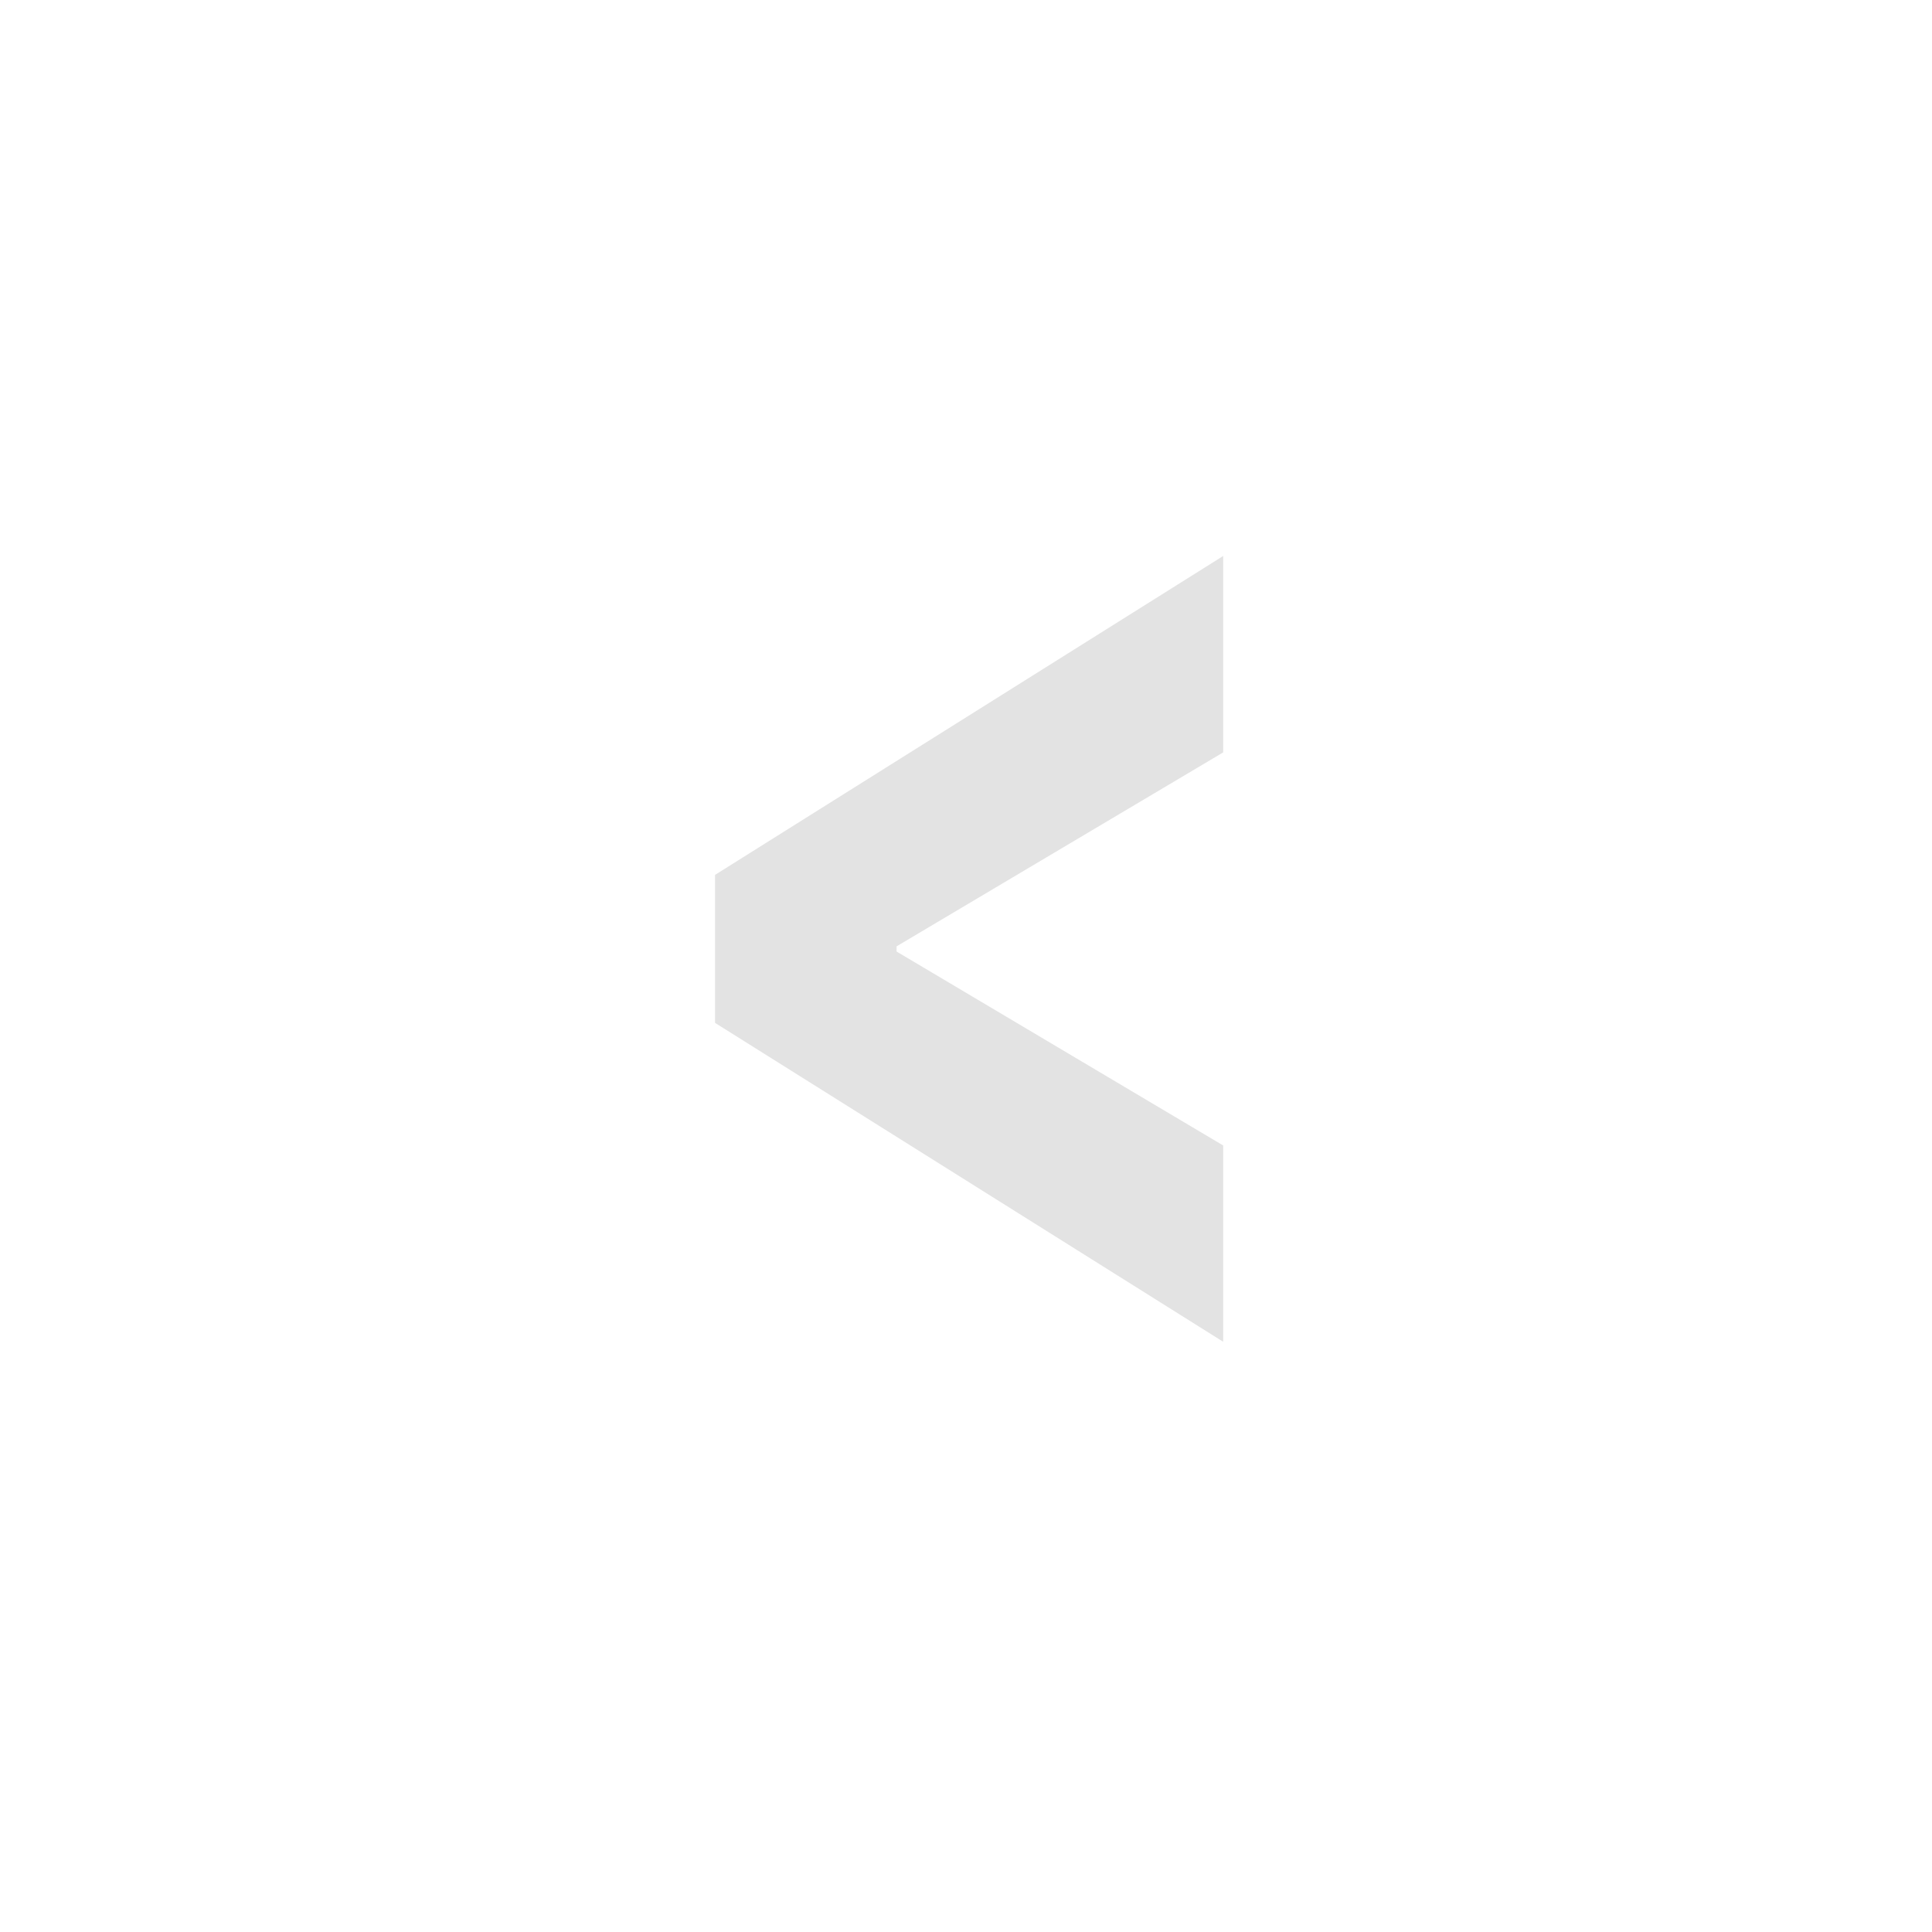
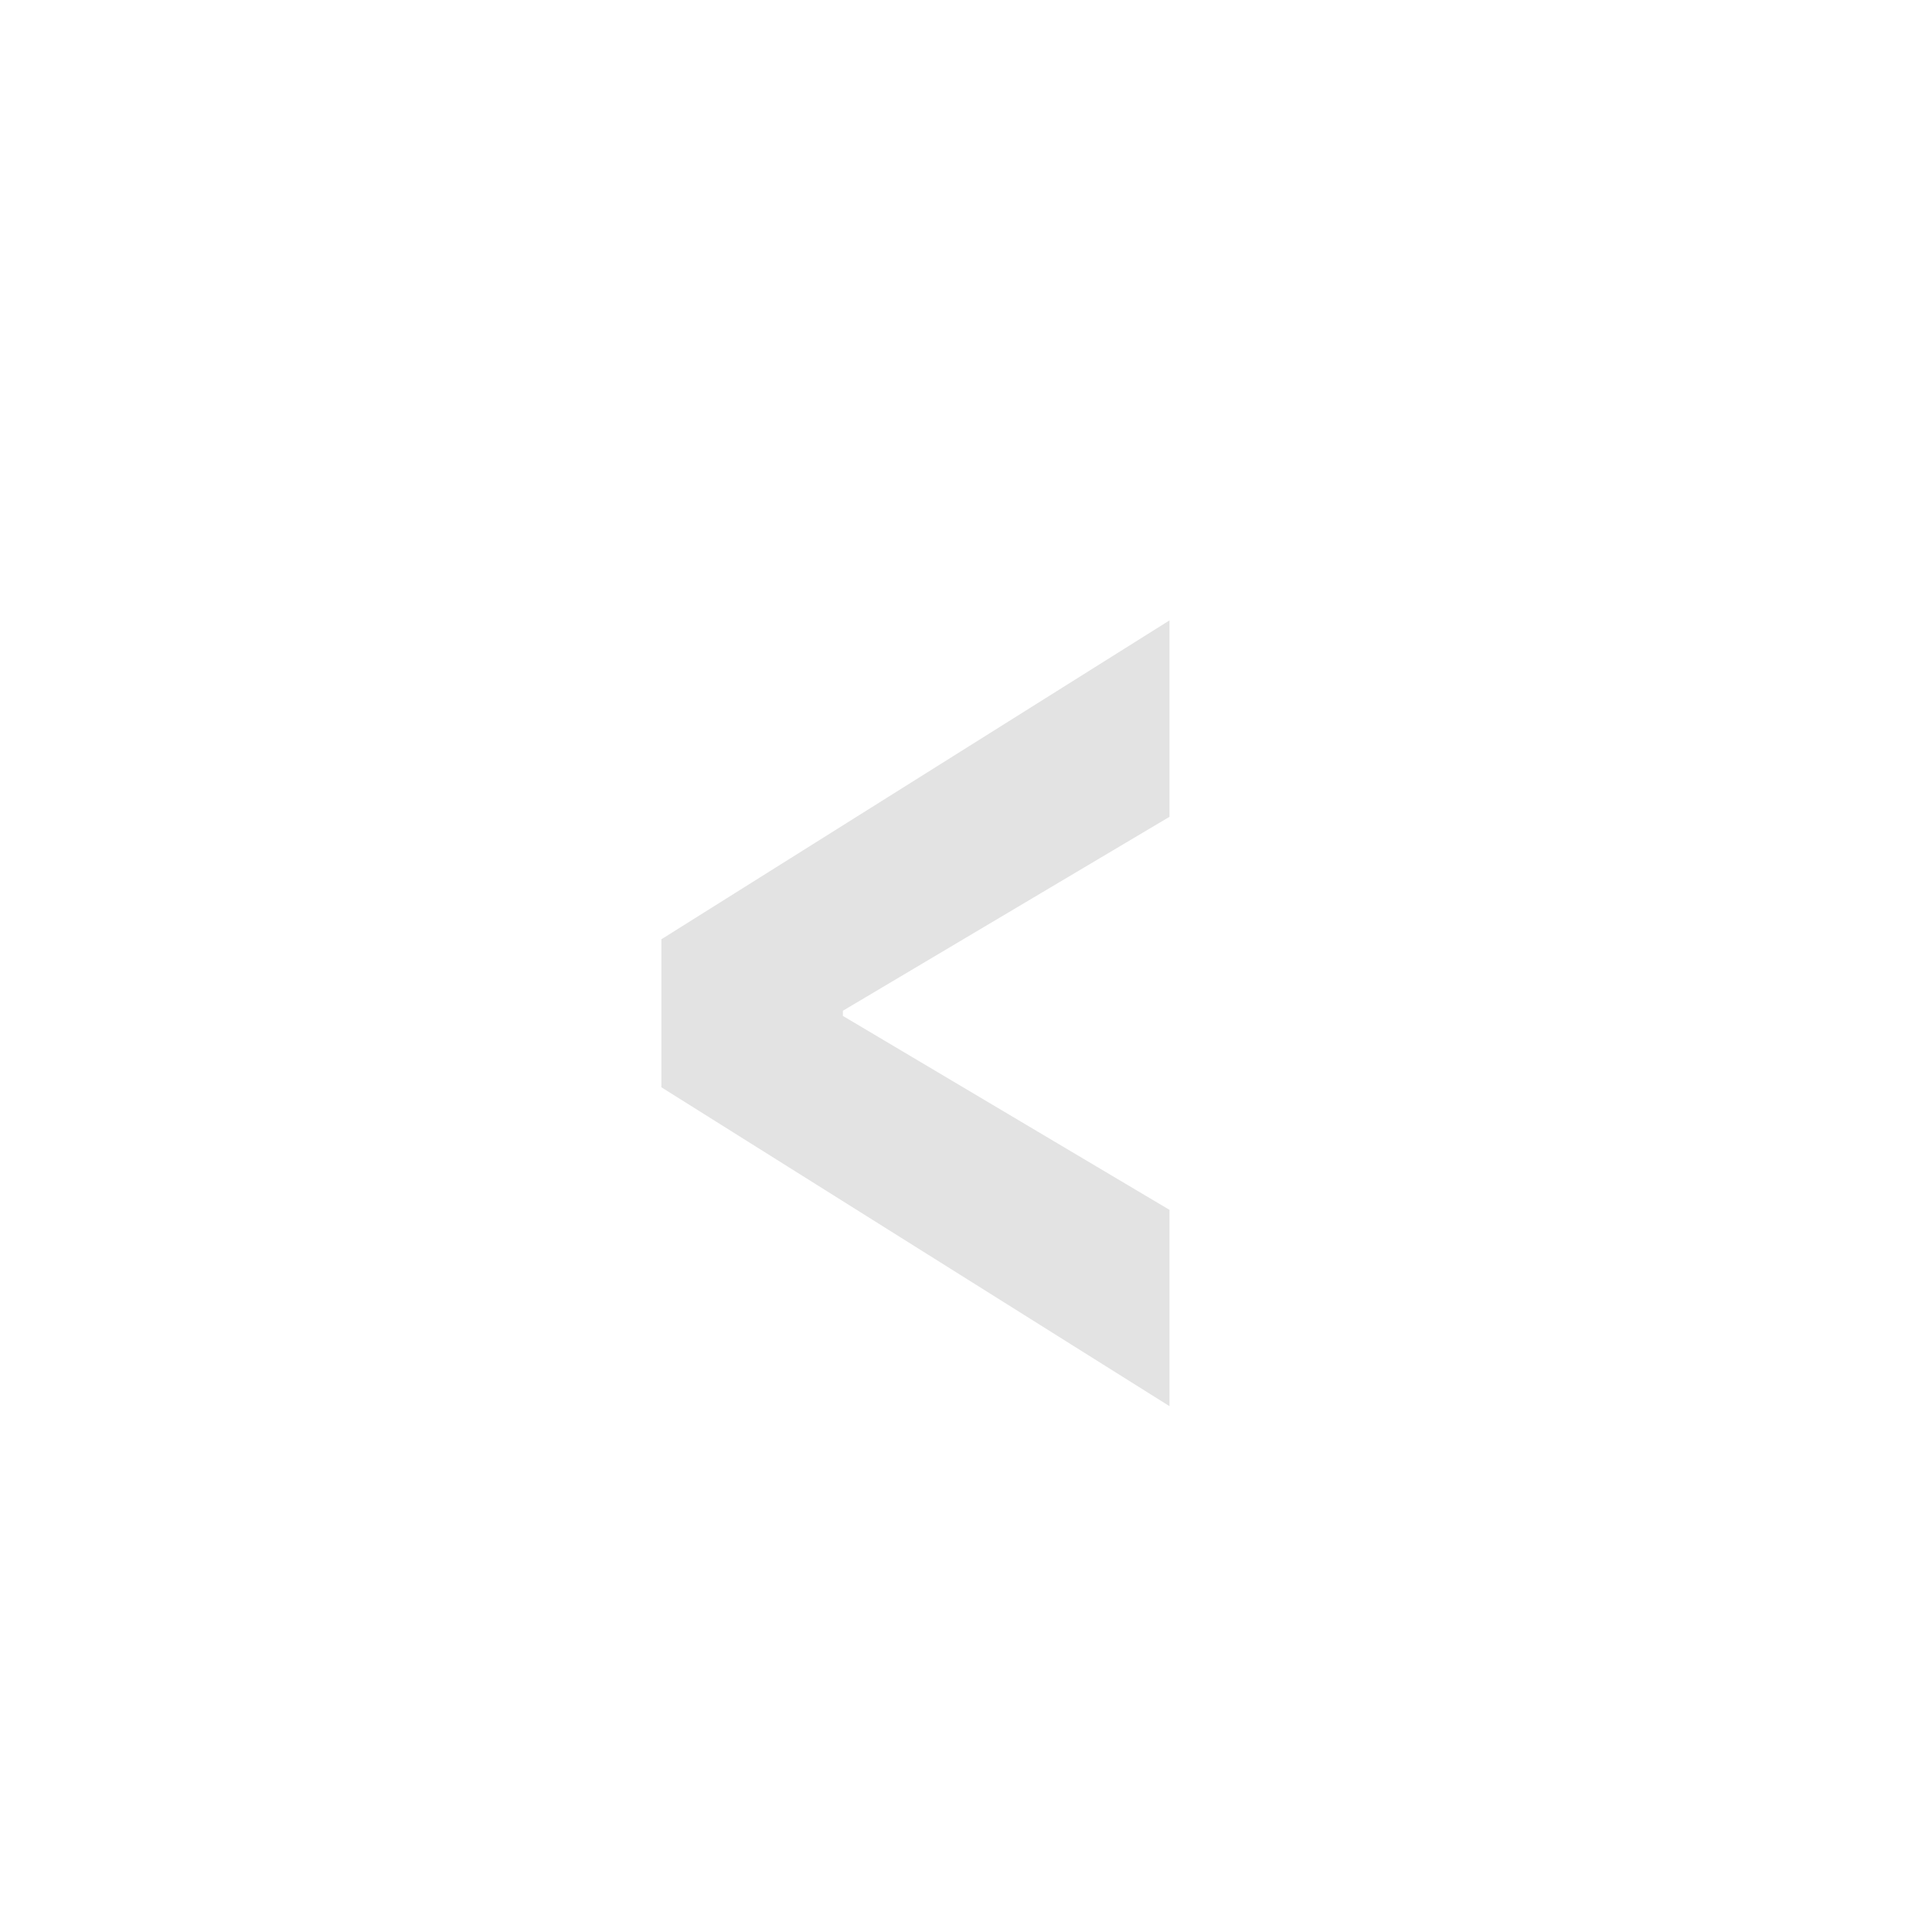
<svg xmlns="http://www.w3.org/2000/svg" width="18" height="18" viewBox="0 0 18 18" version="1.1" id="svg1">
  <defs id="defs1" />
  <g id="layer1">
-     <path style="font-weight:900;font-size:16.902px;font-family:'Source Code Pro';-inkscape-font-specification:'Source Code Pro Heavy';fill:#e3e3e3;stroke-width:0.25;stroke-opacity:0.369" d="M 11.396,12.501 6.662,9.53 V 8.151 L 11.396,5.18 V 7.01 L 8.353,8.817 v 0.048 l 3.043,1.807 z" id="text1" aria-label="&lt;" />
+     <path style="font-weight:900;font-size:16.902px;font-family:'Source Code Pro';-inkscape-font-specification:'Source Code Pro Heavy';fill:#e3e3e3;stroke-width:0.25;stroke-opacity:0.369" d="M 10.896,13.101 6.162,10.13 V 8.751 L 10.896,5.78 V 7.61 L 7.853,9.417 v 0.048 l 3.043,1.807 z" id="text1" aria-label="&lt;" />
  </g>
</svg>
